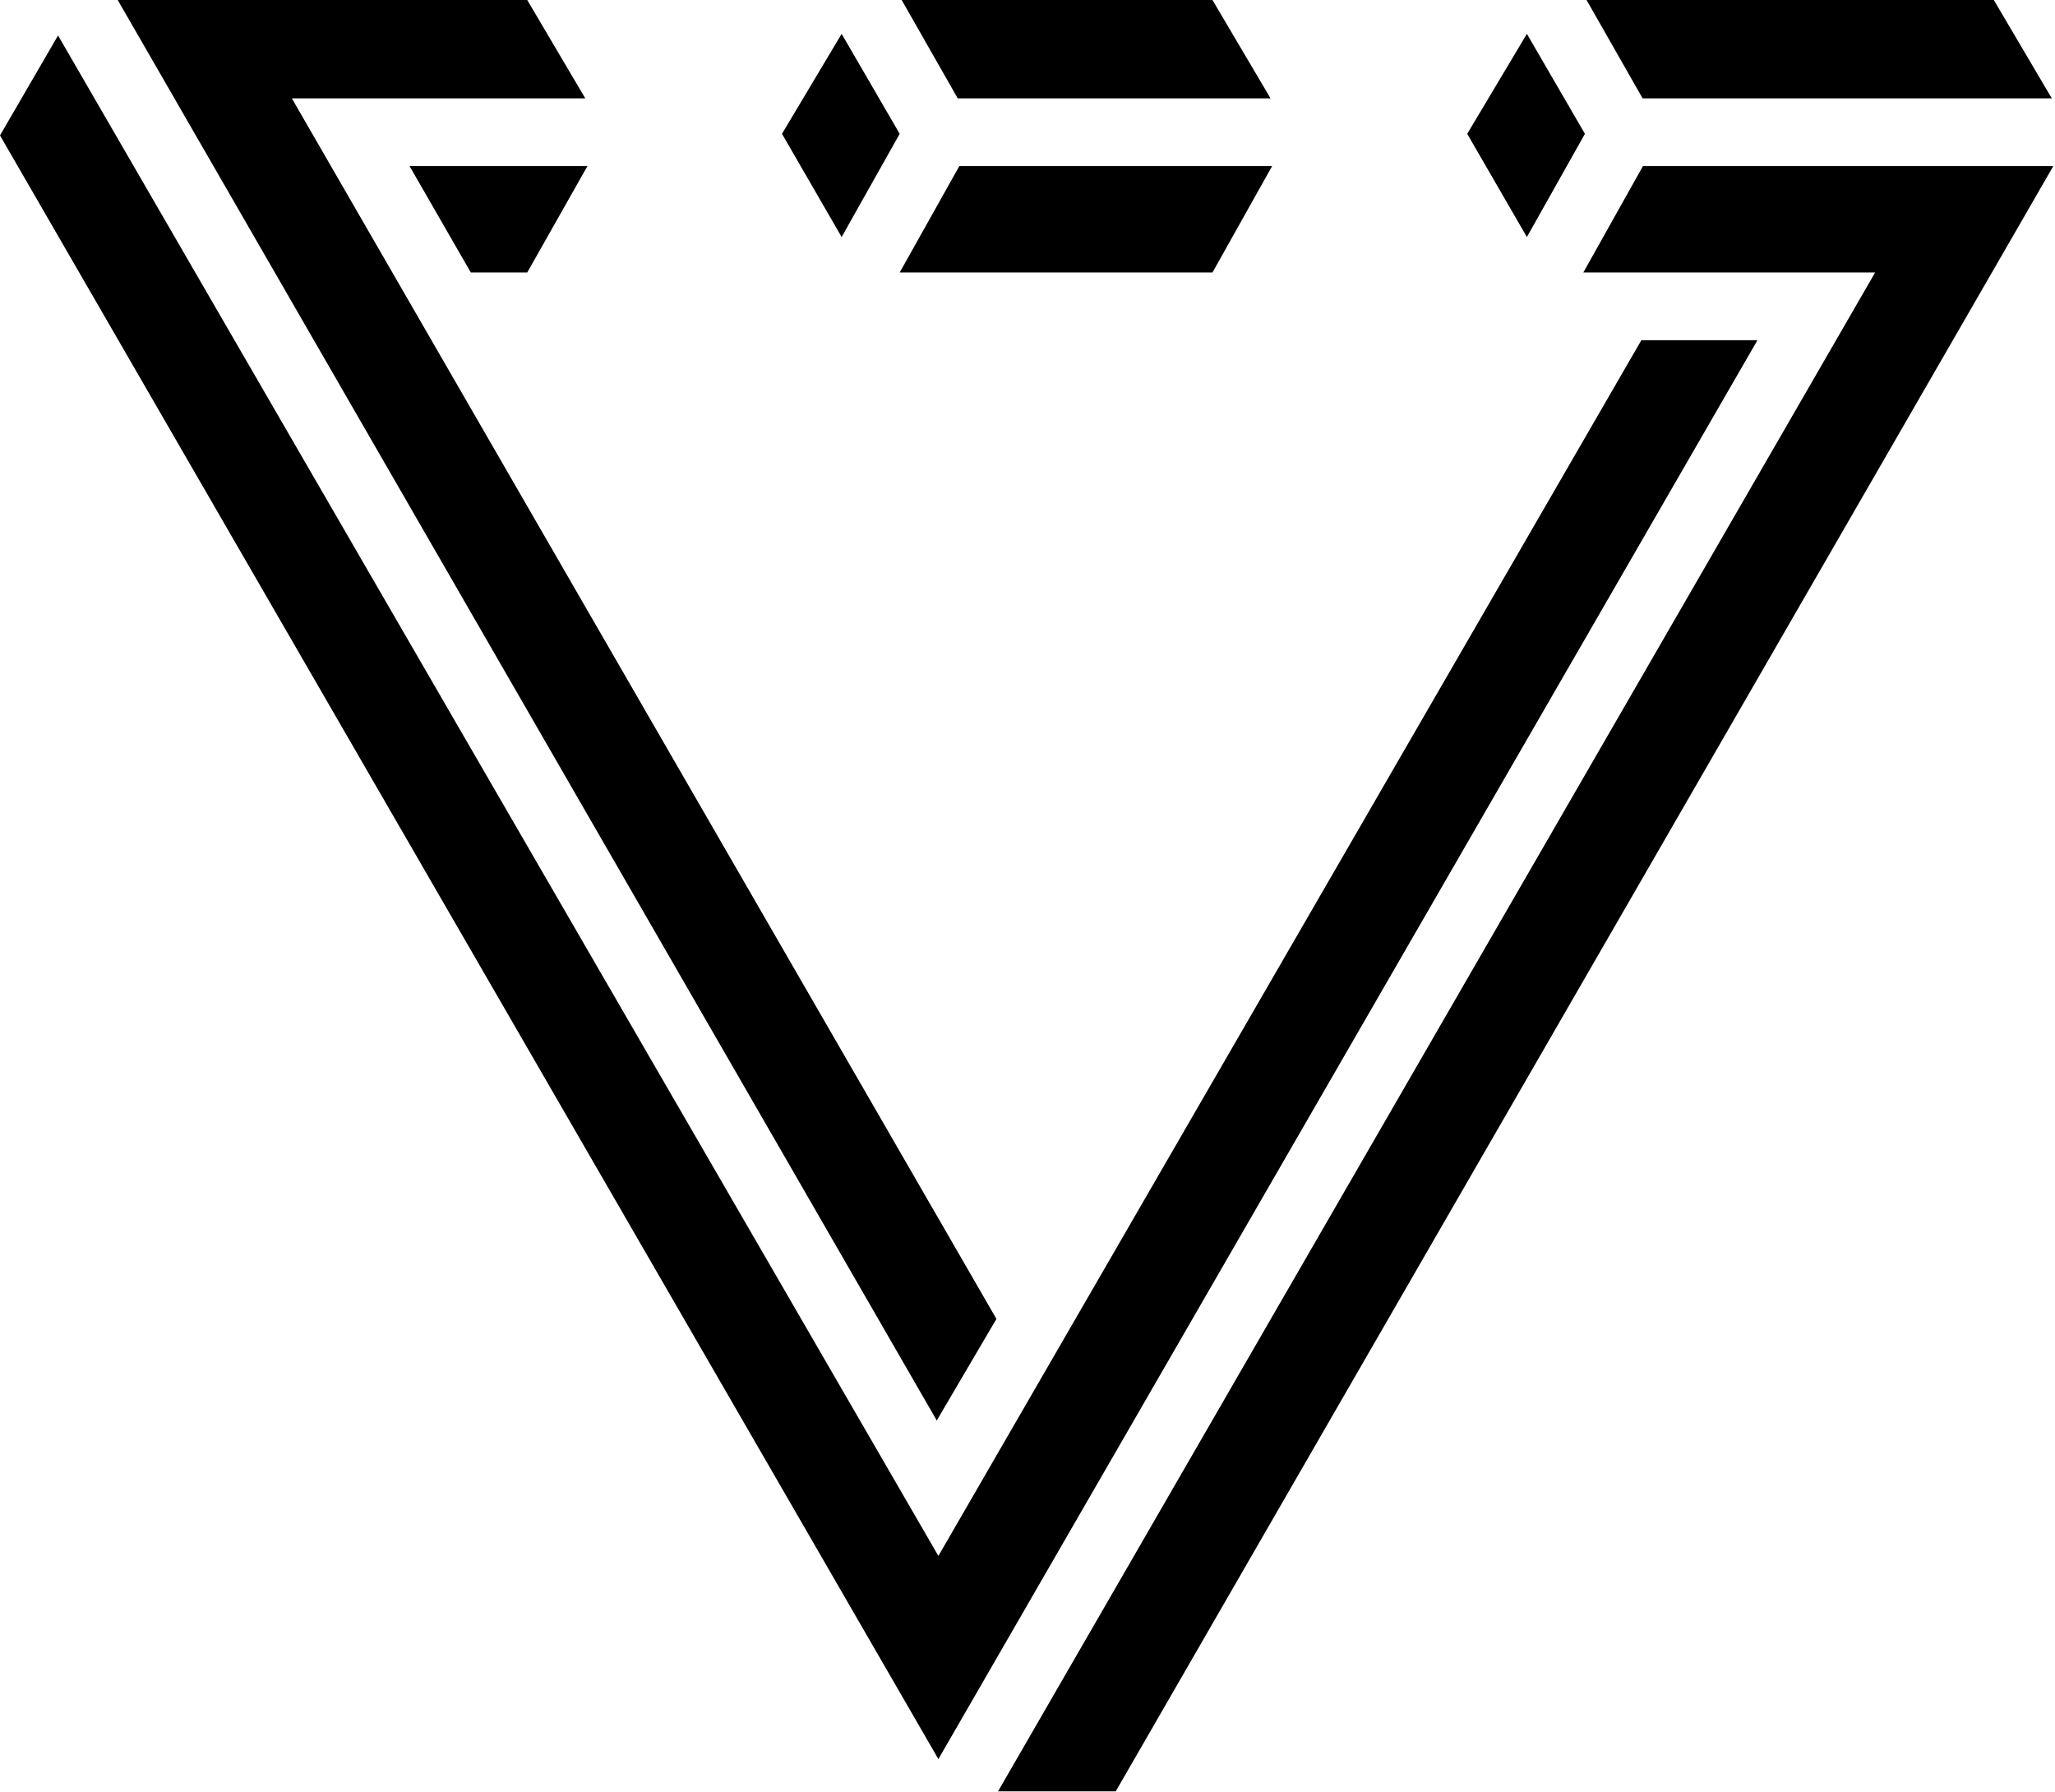
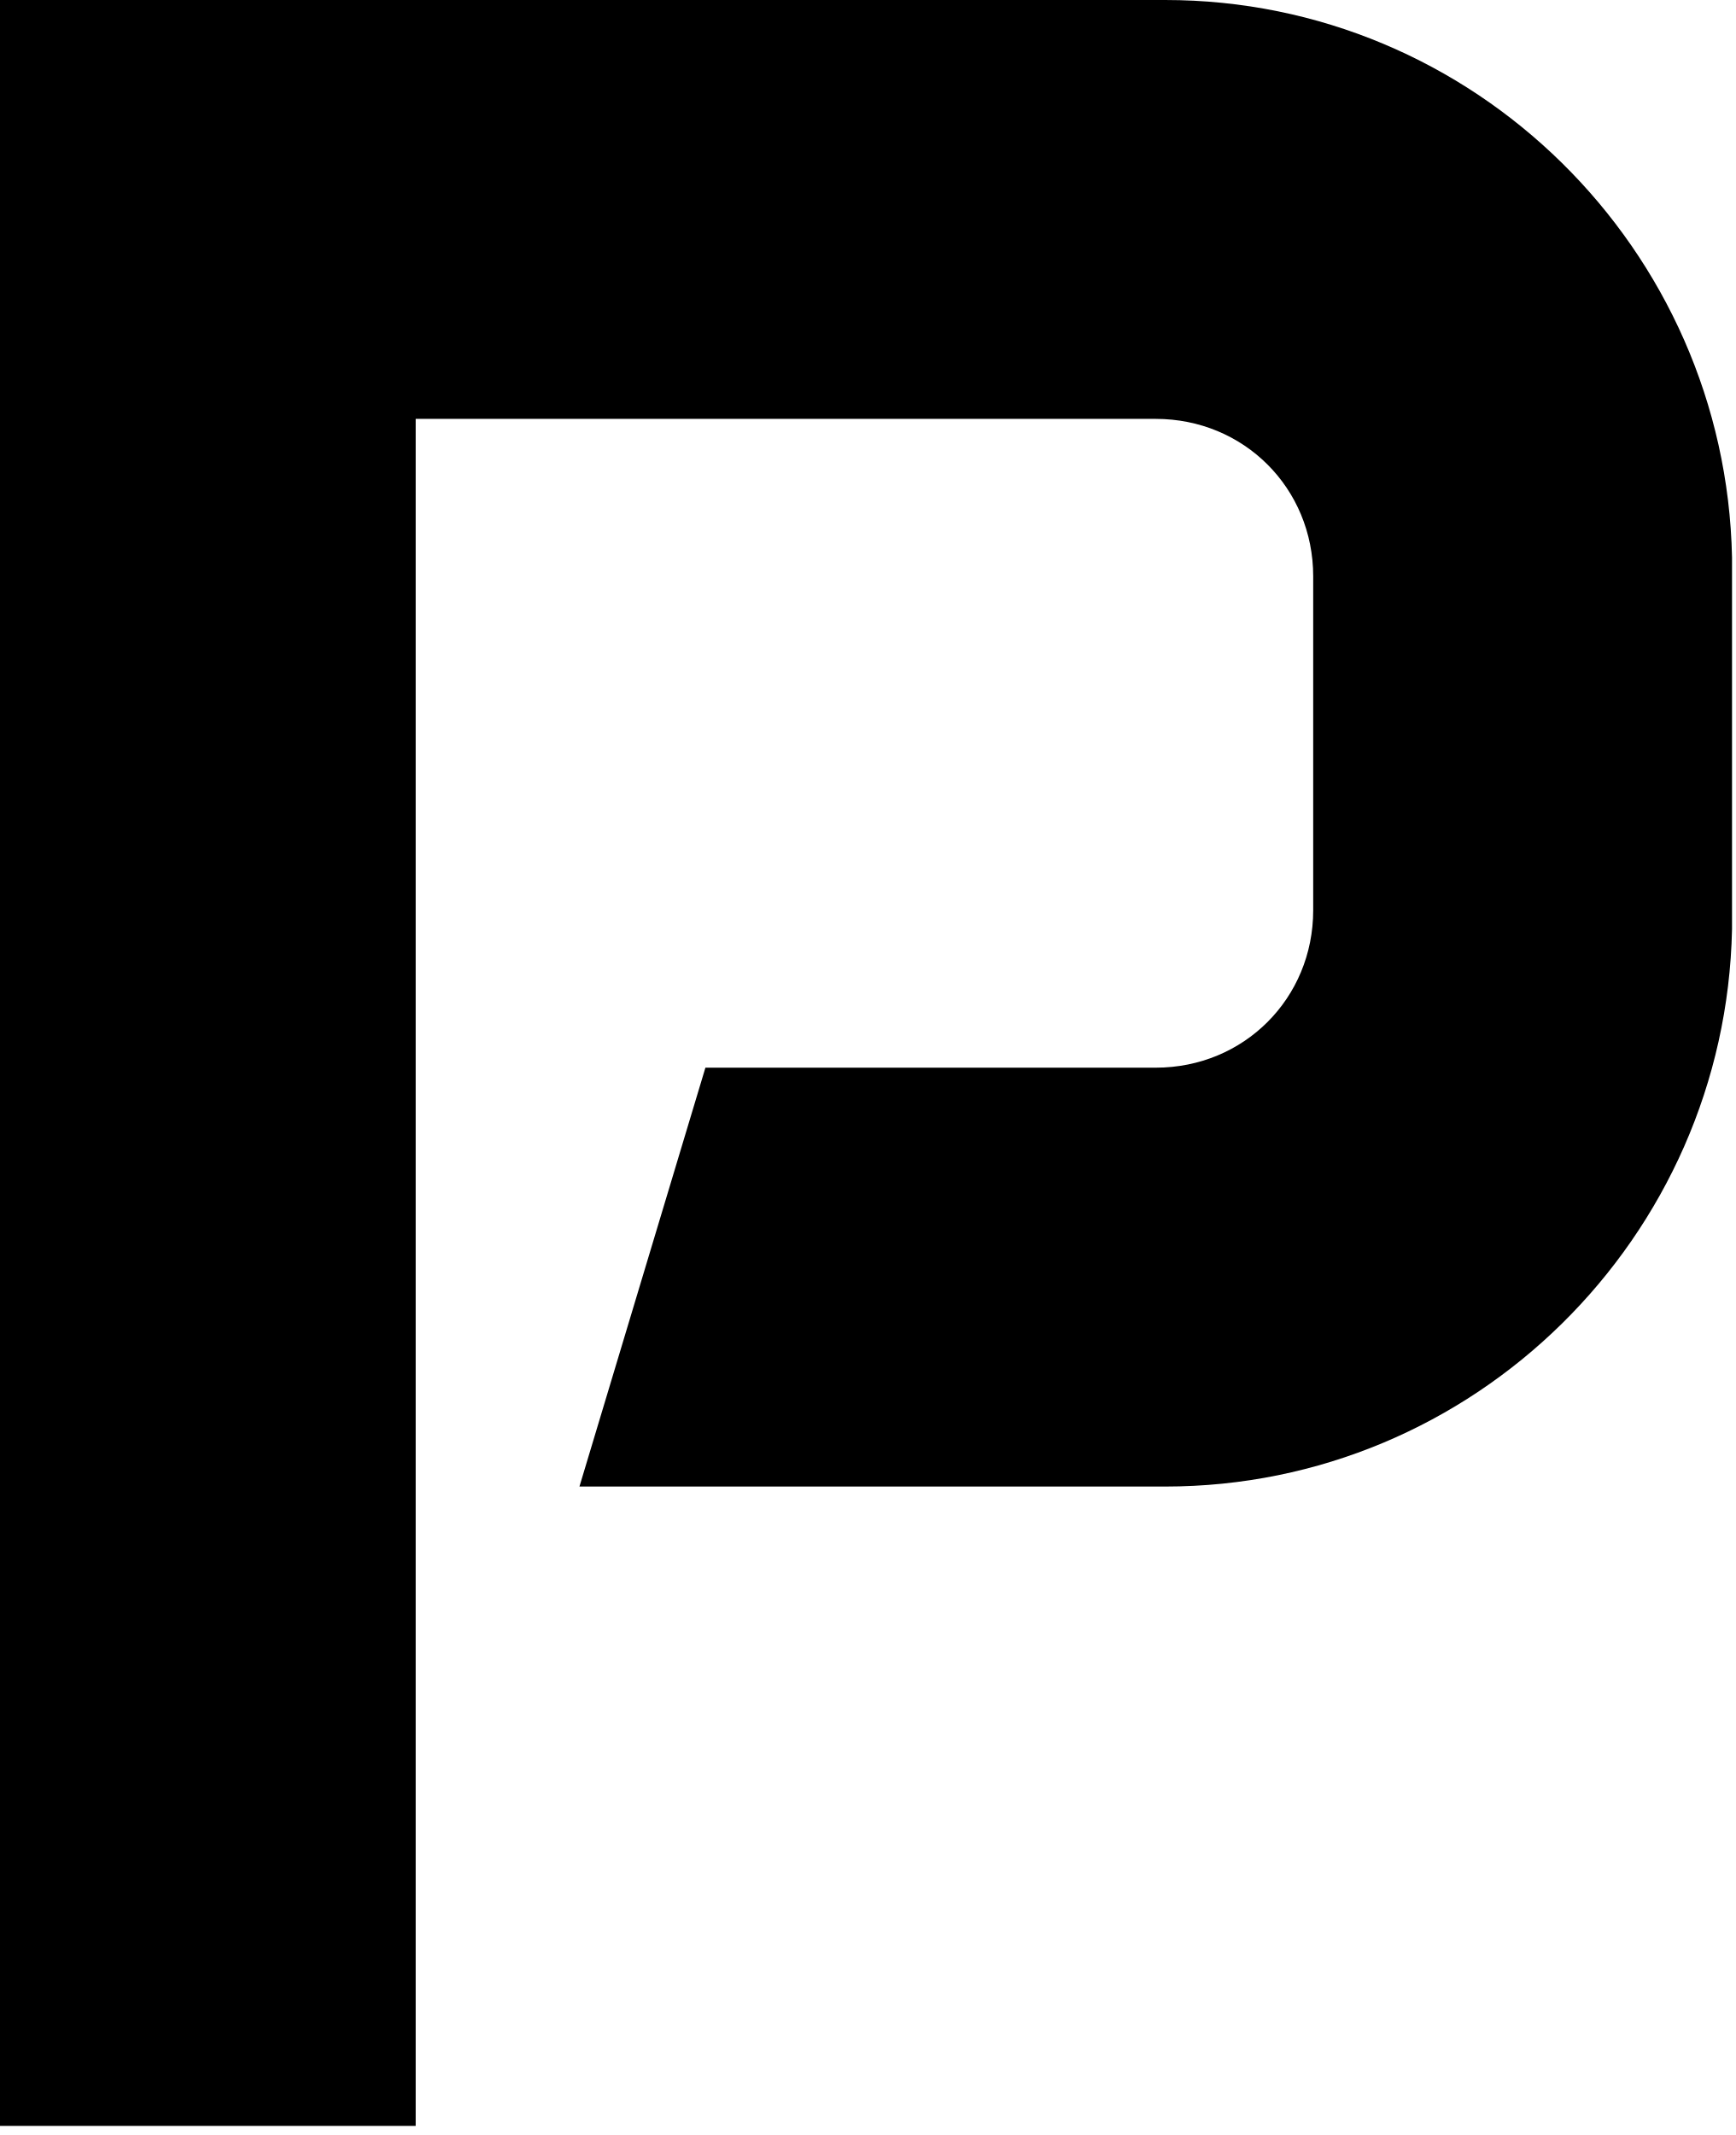
- <svg xmlns="http://www.w3.org/2000/svg" width="452" height="394" viewBox="0 0 452 394" fill="none">
-   <path d="M25.888 0H115.966L128.733 21.633H64.189L219.165 290.092L206.043 312.434L25.888 0Z" fill="black" />
-   <path d="M198.32 0H266.686L279.453 21.633H210.654L198.32 0Z" fill="black" />
-   <path d="M211.008 36.528H279.807L266.686 59.934H197.887L211.008 36.528Z" fill="black" />
-   <path d="M361.373 36.528H451.63L245.408 394H219.519L412.441 59.934H348.252L361.373 36.528Z" fill="black" />
-   <path d="M90.077 36.528H129.206L115.966 59.934H103.554L90.077 36.528Z" fill="black" />
-   <path d="M12.767 7.802L206.398 342.223L361.019 74.828H386.553L206.398 386.907L0 29.79L12.767 7.802Z" fill="black" />
-   <path d="M185.12 7.447L197.887 29.435L185.12 52.132L171.998 29.435L185.12 7.447Z" fill="black" />
-   <path d="M335.84 7.447L348.607 29.435L335.84 52.132L322.718 29.435L335.84 7.447Z" fill="black" />
-   <path d="M348.961 0H438.541L451.296 21.633H361.295L348.961 0Z" fill="black" />
+ <svg xmlns="http://www.w3.org/2000/svg" width="139" height="171" viewBox="0 0 139 171" fill="none">
+   <path d="M138.739 73.658V74.415C138.739 74.162 138.739 73.91 138.739 73.658ZM138.739 44.649V45.406C138.739 45.153 138.739 44.901 138.739 44.649ZM138.739 45.406C138.739 45.153 138.739 44.901 138.739 44.649C138.235 19.928 118.055 0 93.334 0H0V170.271H33.297V33.55H92.577C99.64 33.55 105.19 39.099 105.19 46.162V72.901C105.19 79.964 99.64 85.514 92.577 85.514H56.505L46.415 119.063H93.334C118.055 119.063 138.235 99.135 138.739 74.415C138.739 74.162 138.739 73.91 138.739 73.658V45.406Z" fill="black" />
</svg>
